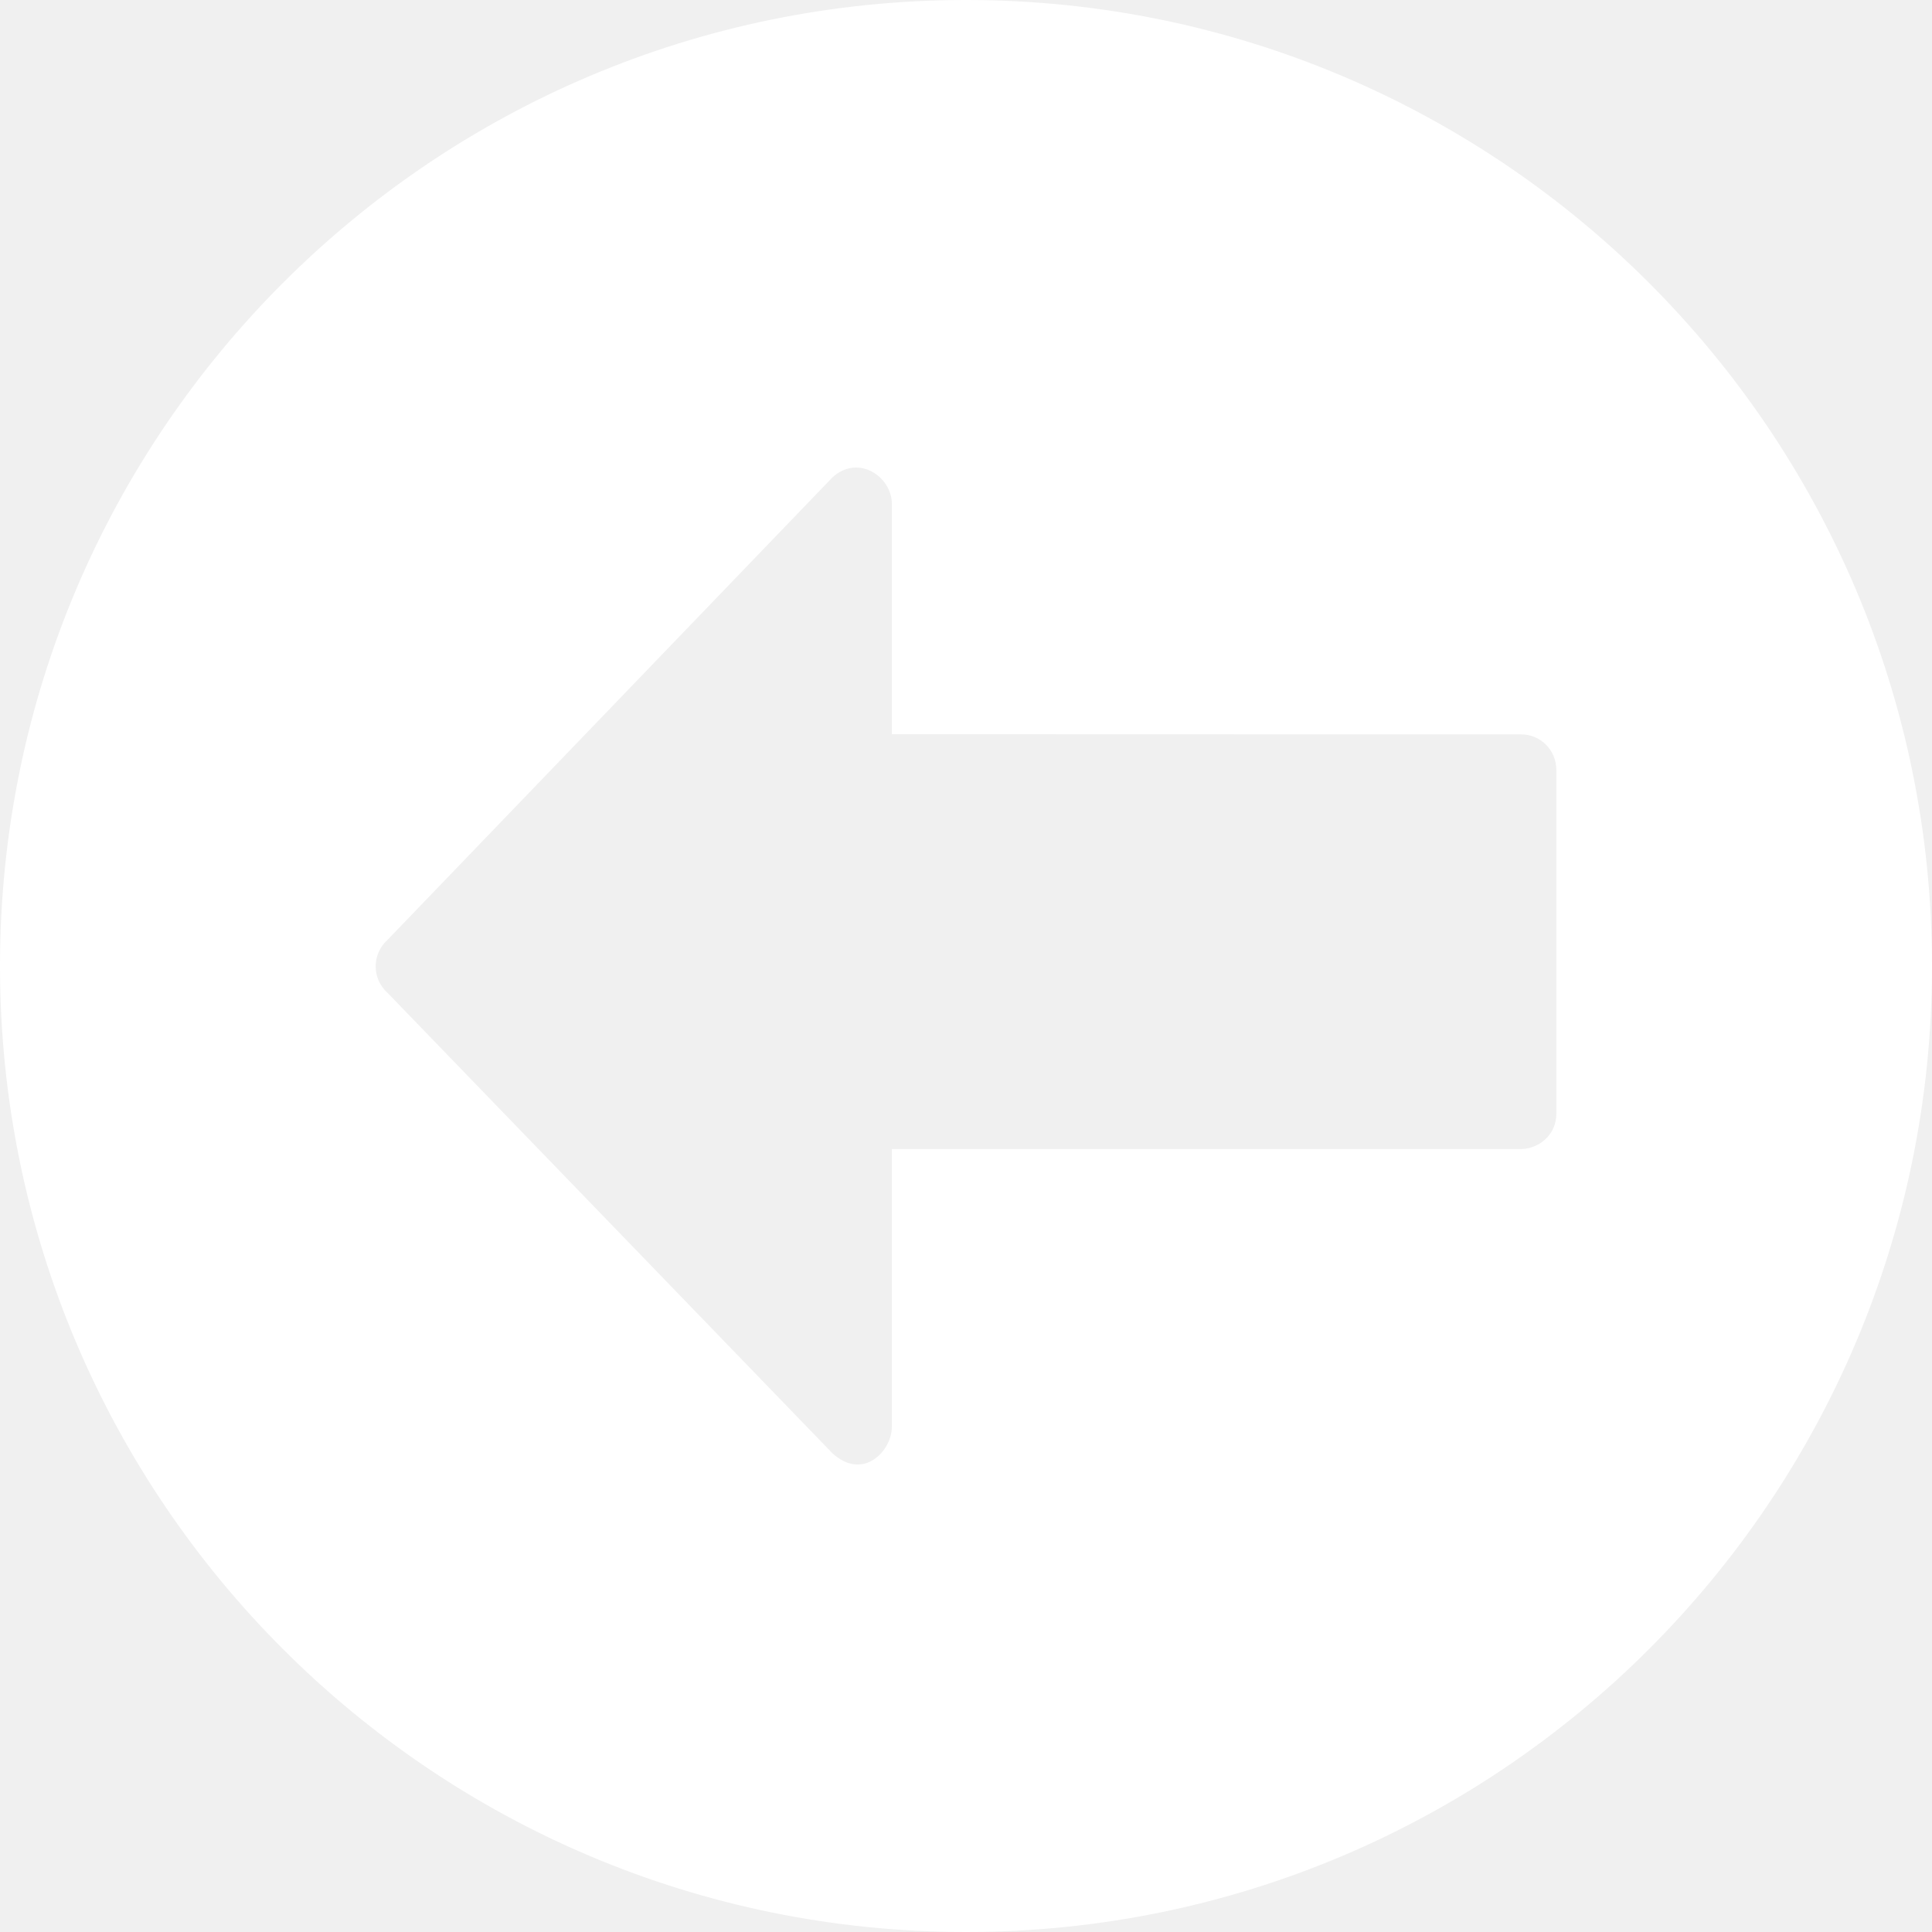
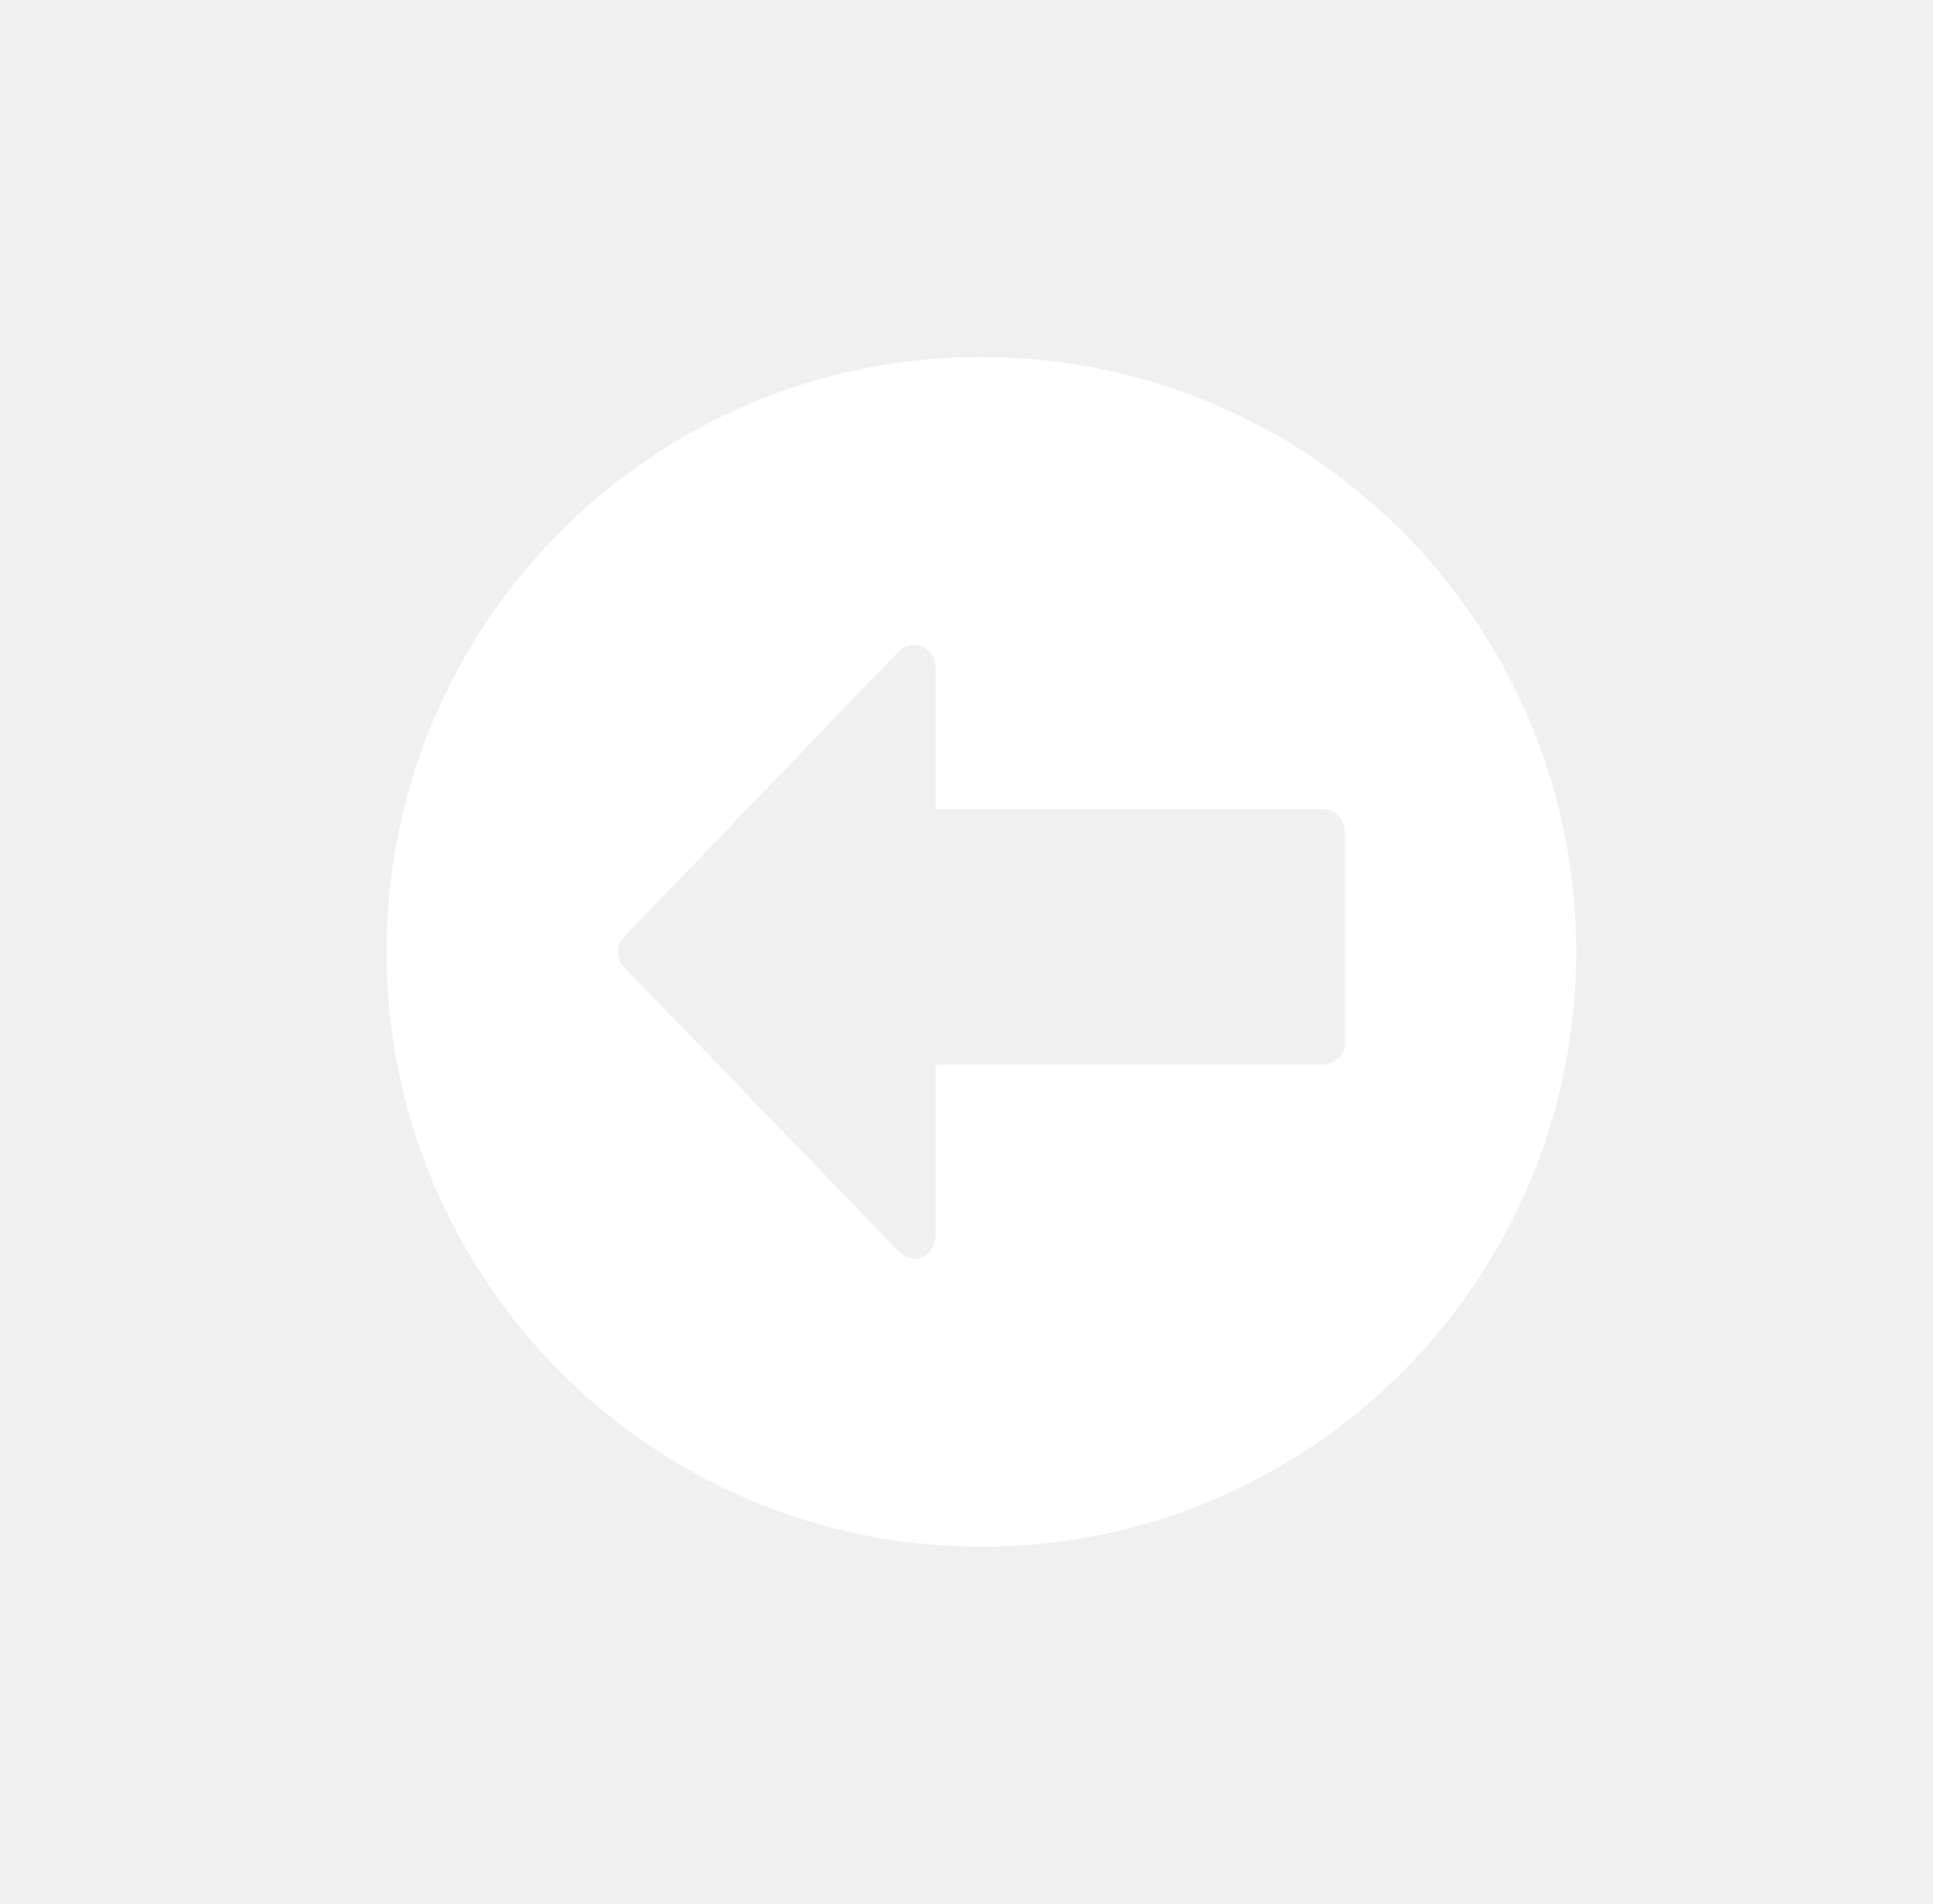
- <svg xmlns="http://www.w3.org/2000/svg" version="1.1" x="0px" y="0px" width="64px" height="64px" viewBox="0 0 64 64" style="enable-background:new 0 0 64 64;" xml:space="preserve">
+ <svg xmlns="http://www.w3.org/2000/svg" version="1.1" id="icon-m-toolbar-reply-layer" x="0px" y="0px" width="65px" height="64px" viewBox="0 0 65 64" style="enable-background:new 0 0 65 64;" xml:space="preserve">
  <g id="icon-m-toolbar-reply">
-     <path style="fill:#FFFFFF;" d="M0,32c0,17.671,14.326,32,32,32s32-14.329,32-32C64,14.326,49.674,0,32,0S0,14.326,0,32z     M12.833,31.139l14.746-15.328c0.856-0.78,1.965-0.014,1.965,0.877v7.633l20.832,0.006c0.655-0.006,1.18,0.516,1.18,1.185v11.375    c0.004,0.734-0.616,1.177-1.18,1.177H29.544v9.202c0,0.796-0.948,1.802-1.965,0.879L12.838,32.89    C12.313,32.42,12.315,31.608,12.833,31.139z" />
+     <rect x="1" style="fill:none;" width="64" height="64" />
+     <path style="fill:#FFFFFF;" d="M13,32c0,11.045,8.954,20,20,20c11.047,0,20-8.955,20-20c0-11.047-8.953-20-20-20   C21.955,12,13,20.953,13,32z M21.021,31.462l9.216-9.581c0.536-0.487,1.228-0.008,1.228,0.549v4.77l13.02,0.004   c0.409-0.004,0.737,0.323,0.737,0.741v7.108c0.002,0.461-0.385,0.736-0.737,0.736h-13.02v5.751c0,0.497-0.593,1.126-1.228,0.549   l-9.213-9.533C20.696,32.264,20.698,31.754,21.021,31.462z" />
  </g>
</svg>
